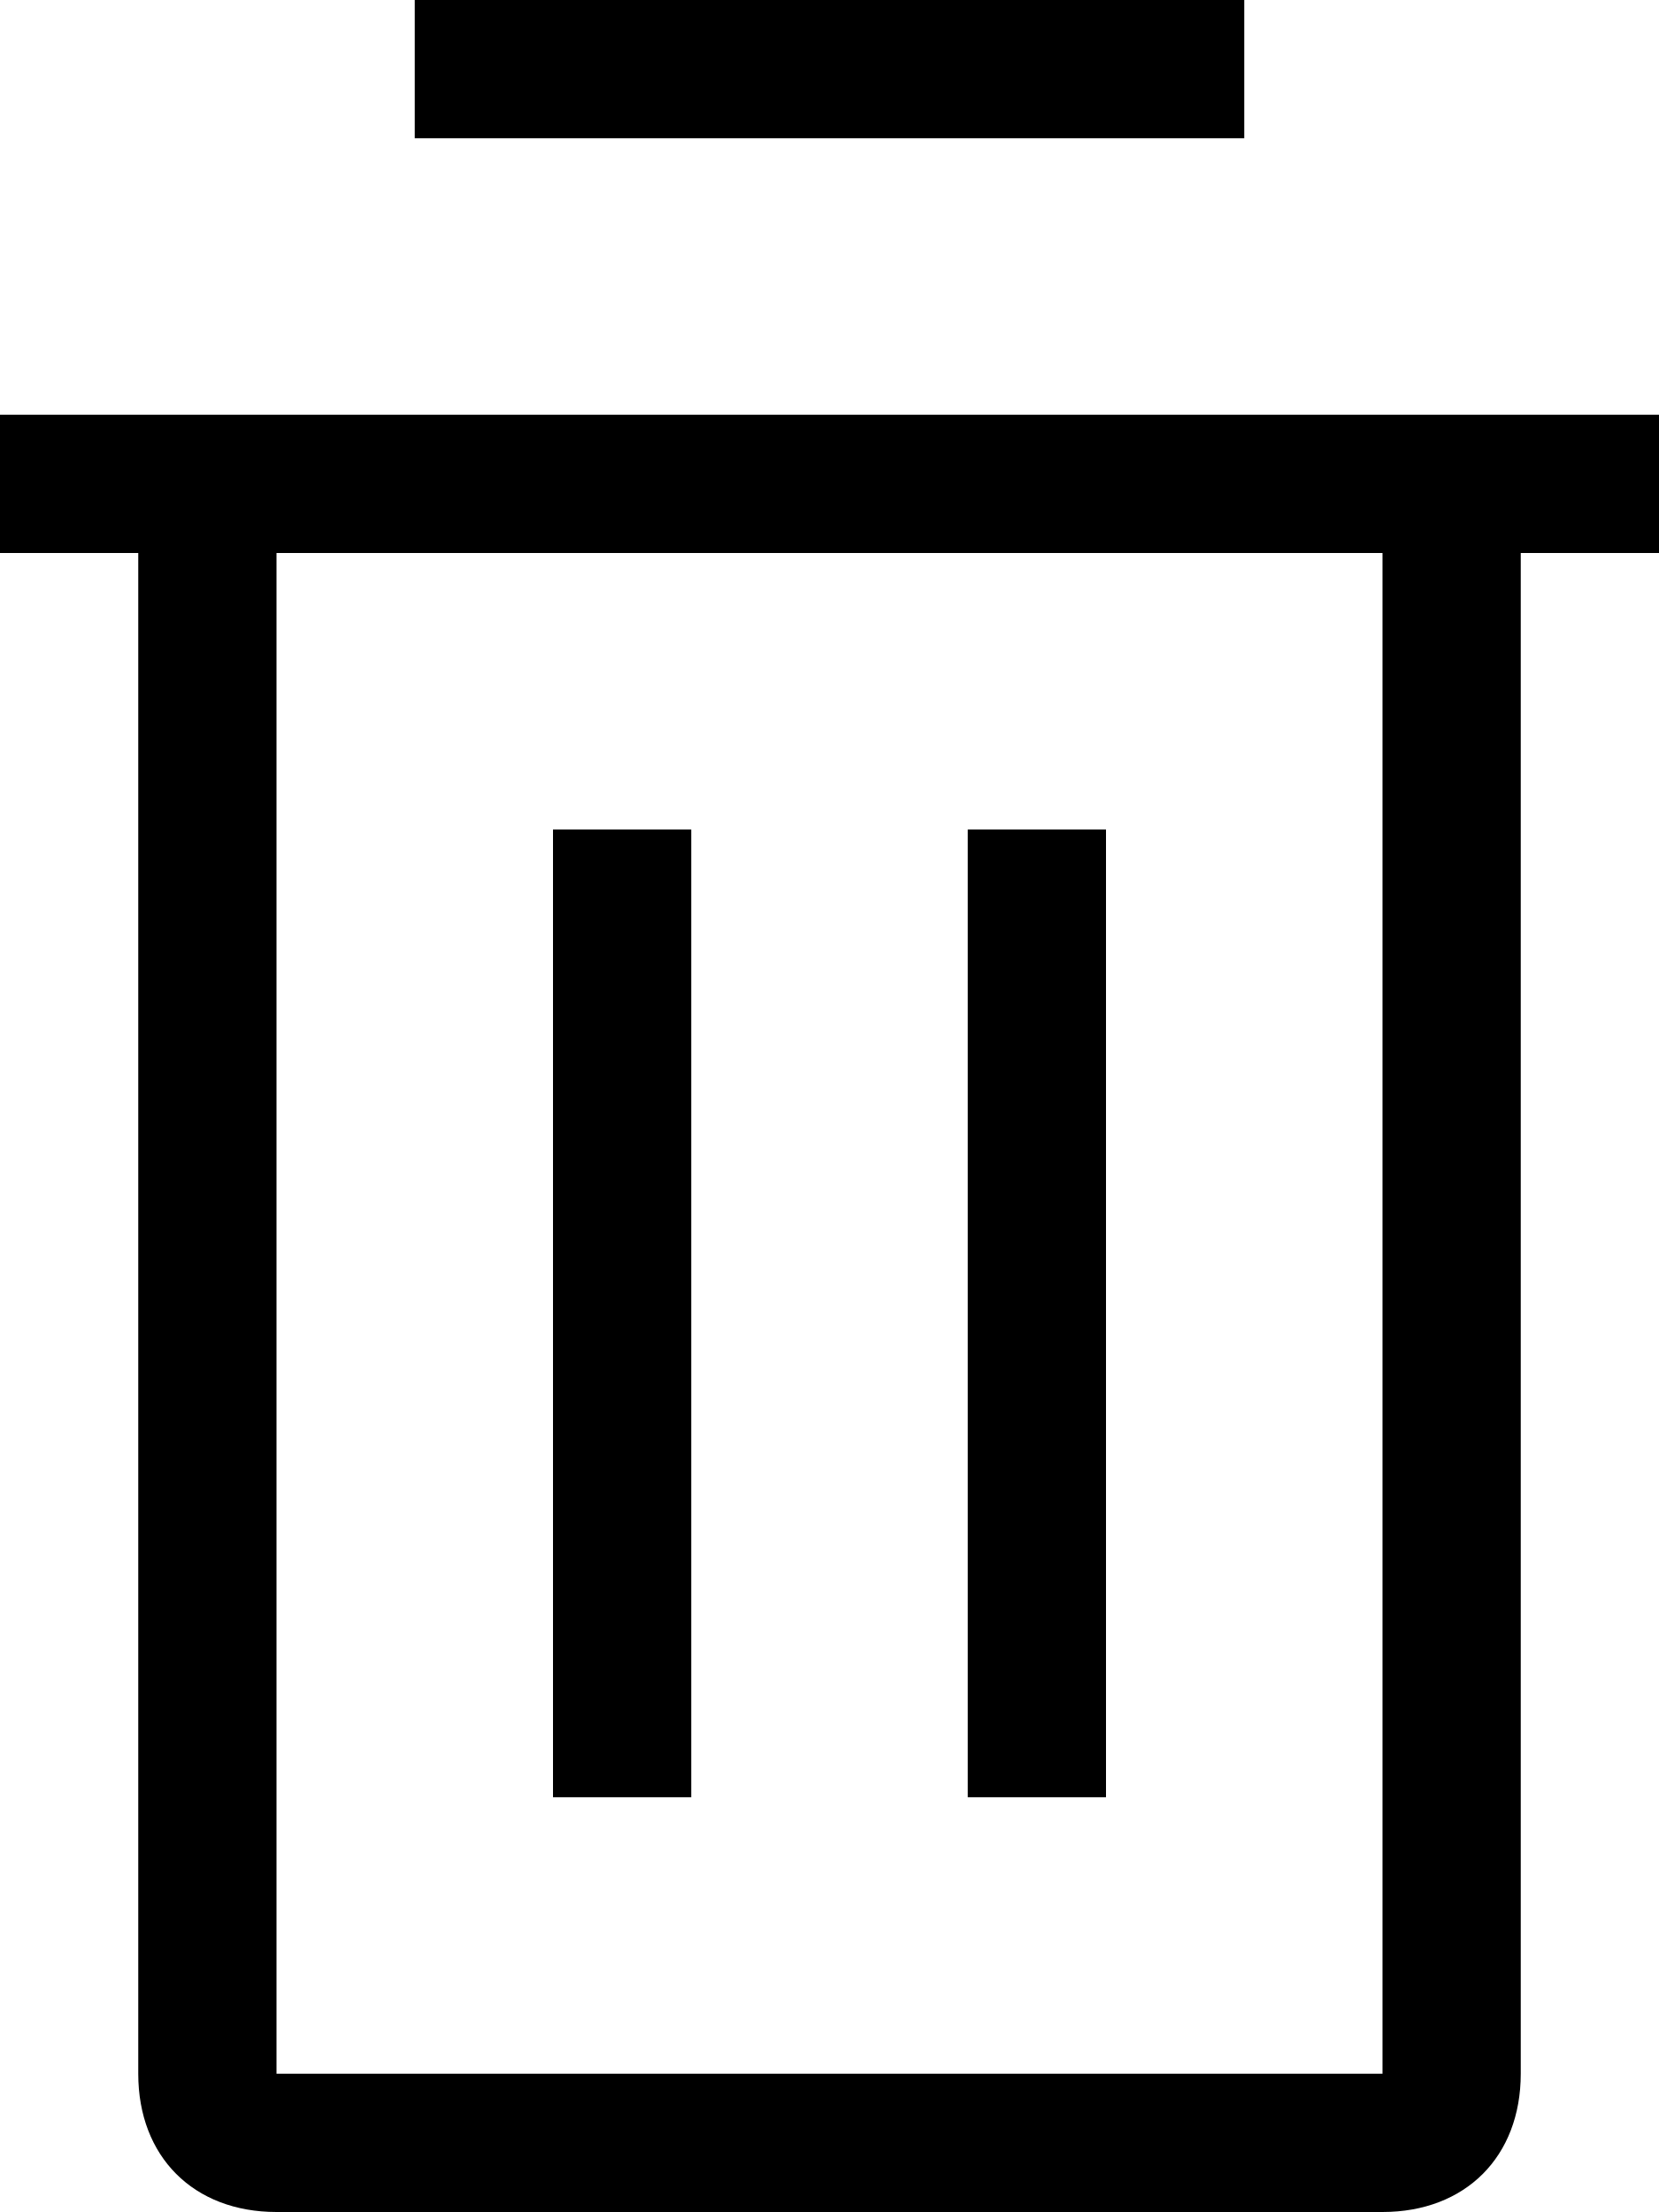
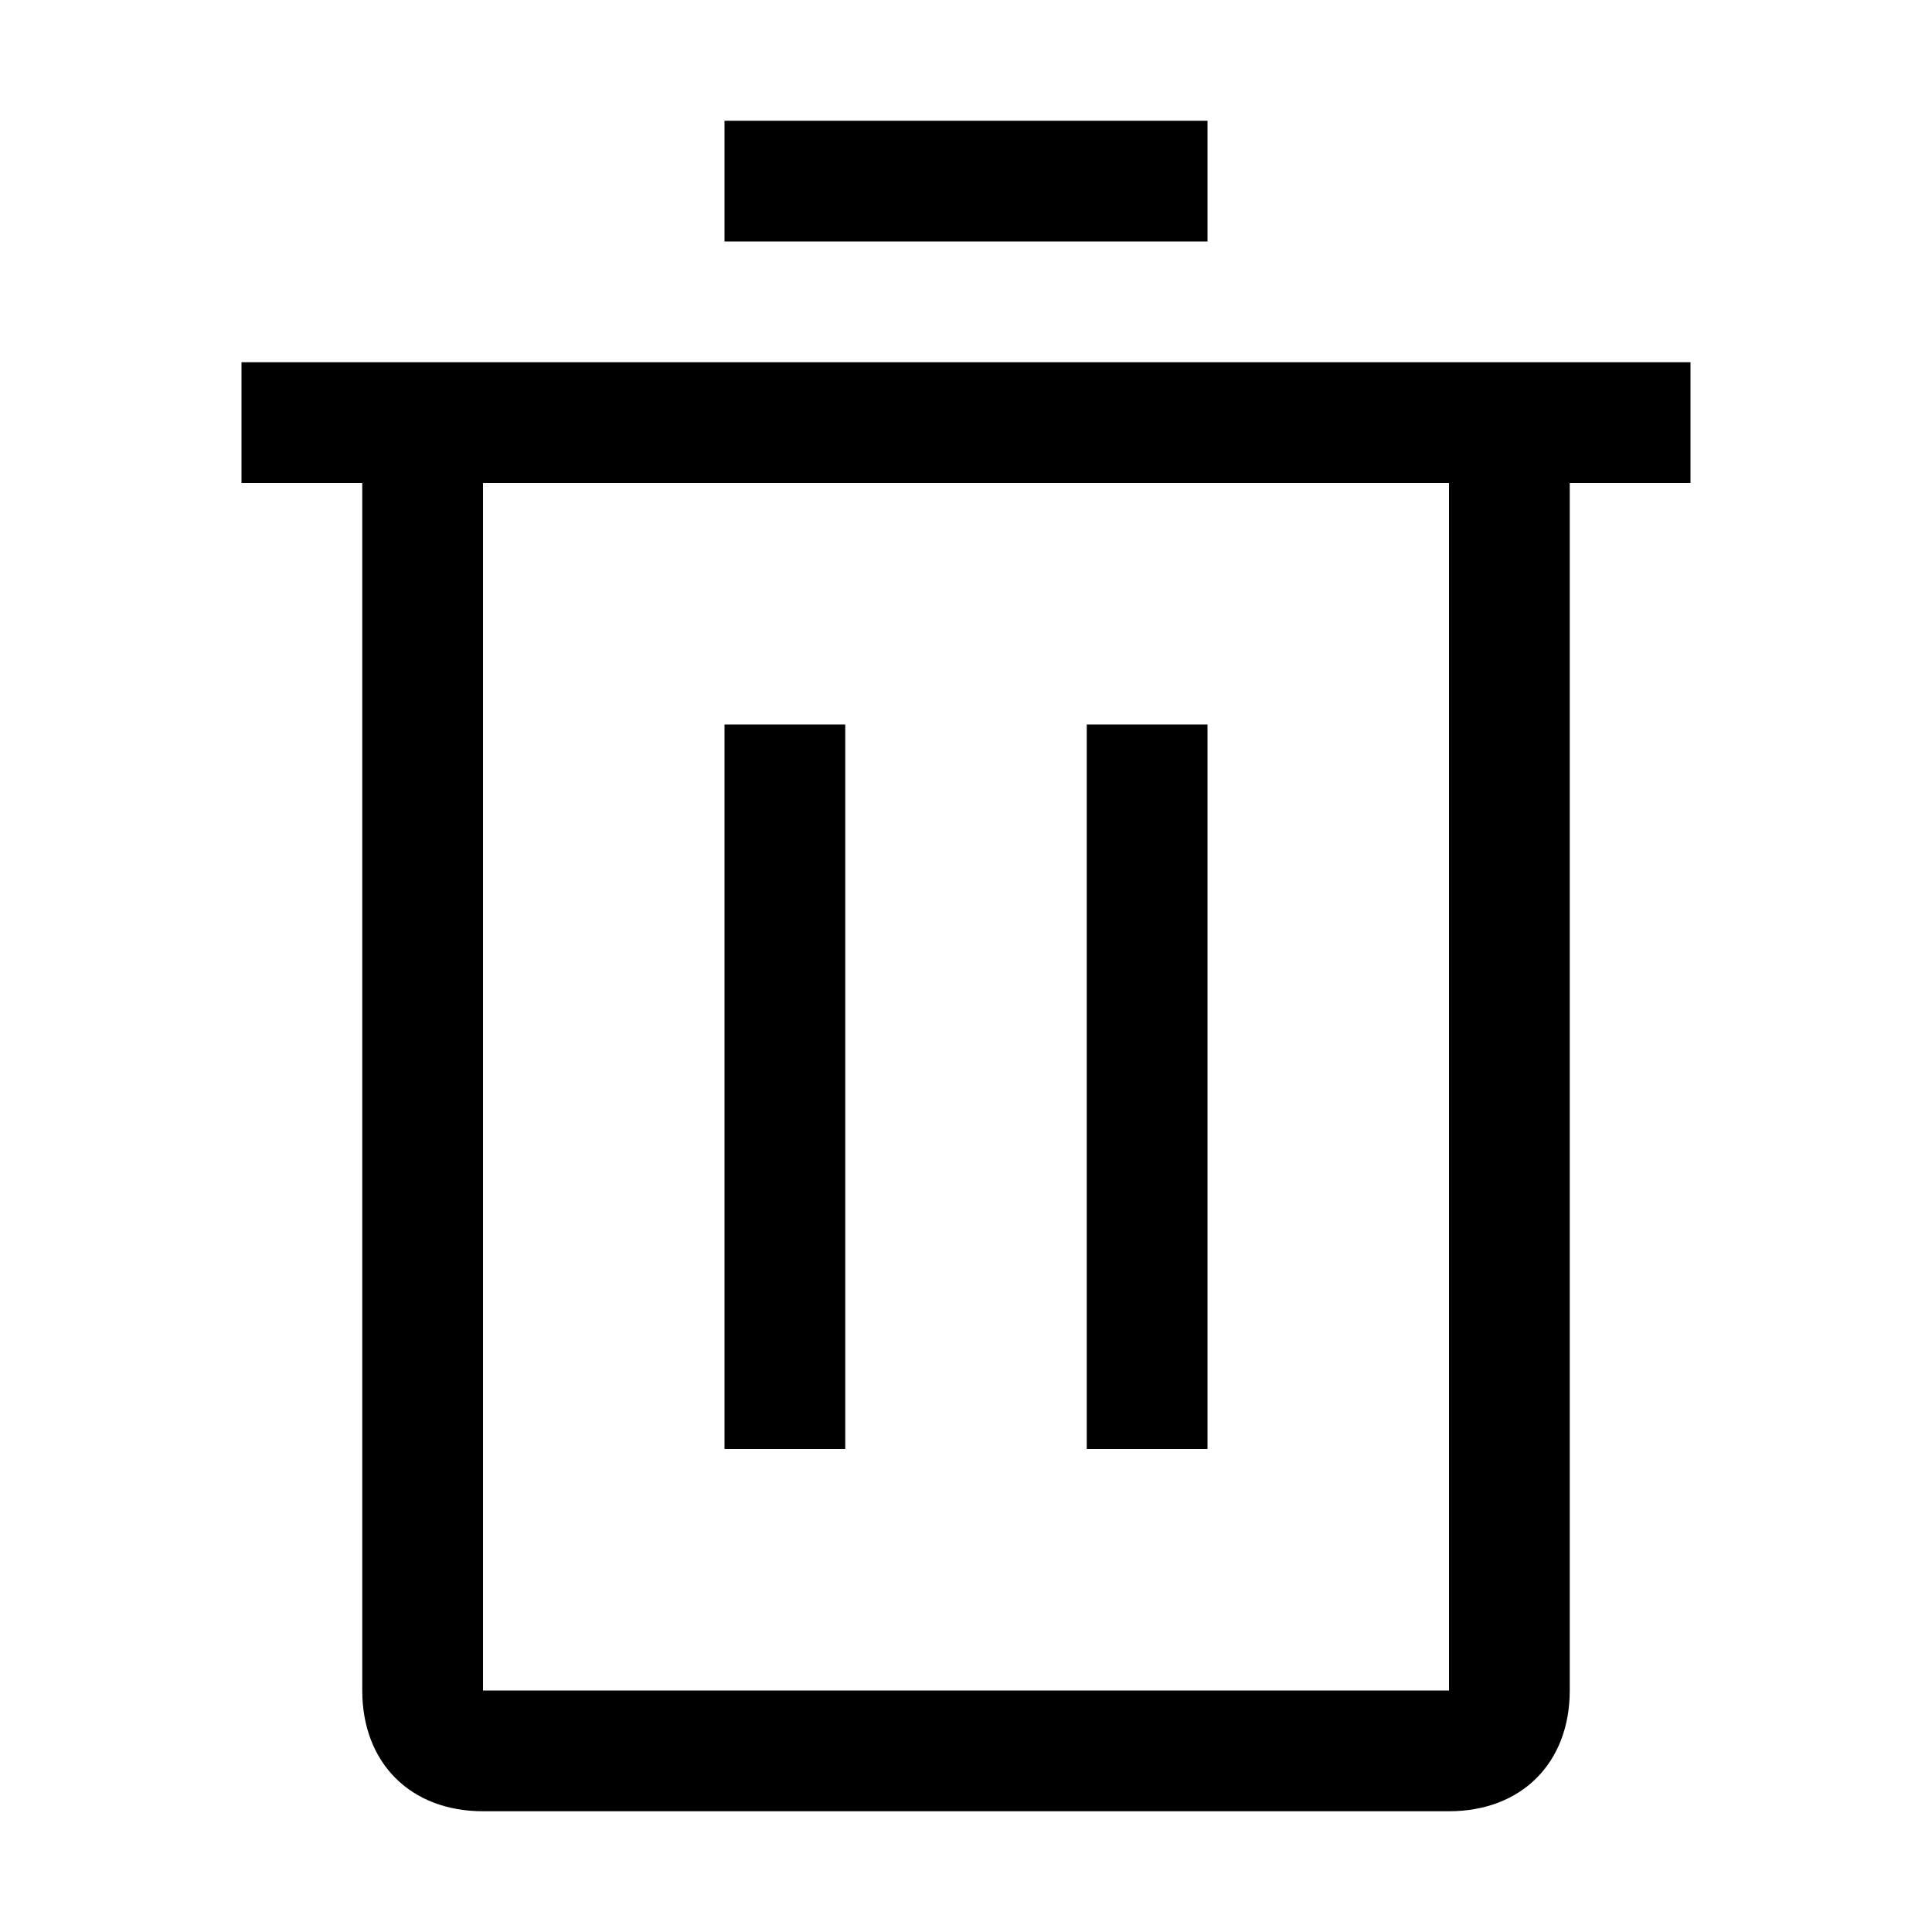
- <svg xmlns="http://www.w3.org/2000/svg" version="1.1" id="Layer_1" x="0px" y="0px" width="12px" height="16px" viewBox="0 0 12 16" style="enable-background:new 0 0 12 16;" xml:space="preserve">
-   <g id="delete">
-     <path id="Trashcan" d="M11,4v11c0,0.6-0.4,1-1,1H2c-0.6,0-1-0.4-1-1V4H0V3h12v1H11z M2,4v11h8V4H2z" />
-     <polygon id="detail" points="4,6 5,6 5,13 4,13  " />
-     <polygon id="detail_1_" points="7,6 8,6 8,13 7,13  " />
-     <polygon id="lid" points="3,1 3,0 9,0 9,1  " />
-   </g>
+ <svg xmlns="http://www.w3.org/2000/svg" version="1.1" id="icon" x="0px" y="0px" width="16px" height="16px" viewBox="0 0 16 16" style="enable-background:new 0 0 16 16;" xml:space="preserve">
+   <style type="text/css">
+ 	.st0{fill:none;}
+ </style>
+   <rect x="6" y="6" width="1" height="6" />
+   <rect x="9" y="6" width="1" height="6" />
+   <path d="M2,3v1h1v10c0,0.6,0.4,1,1,1h8c0.6,0,1-0.4,1-1V4h1V3H2z M4,14V4h8v10H4z" />
+   <rect x="6" y="1" width="4" height="1" />
+   <rect id="_Transparent_Rectangle_" class="st0" width="16" height="16" />
</svg>
